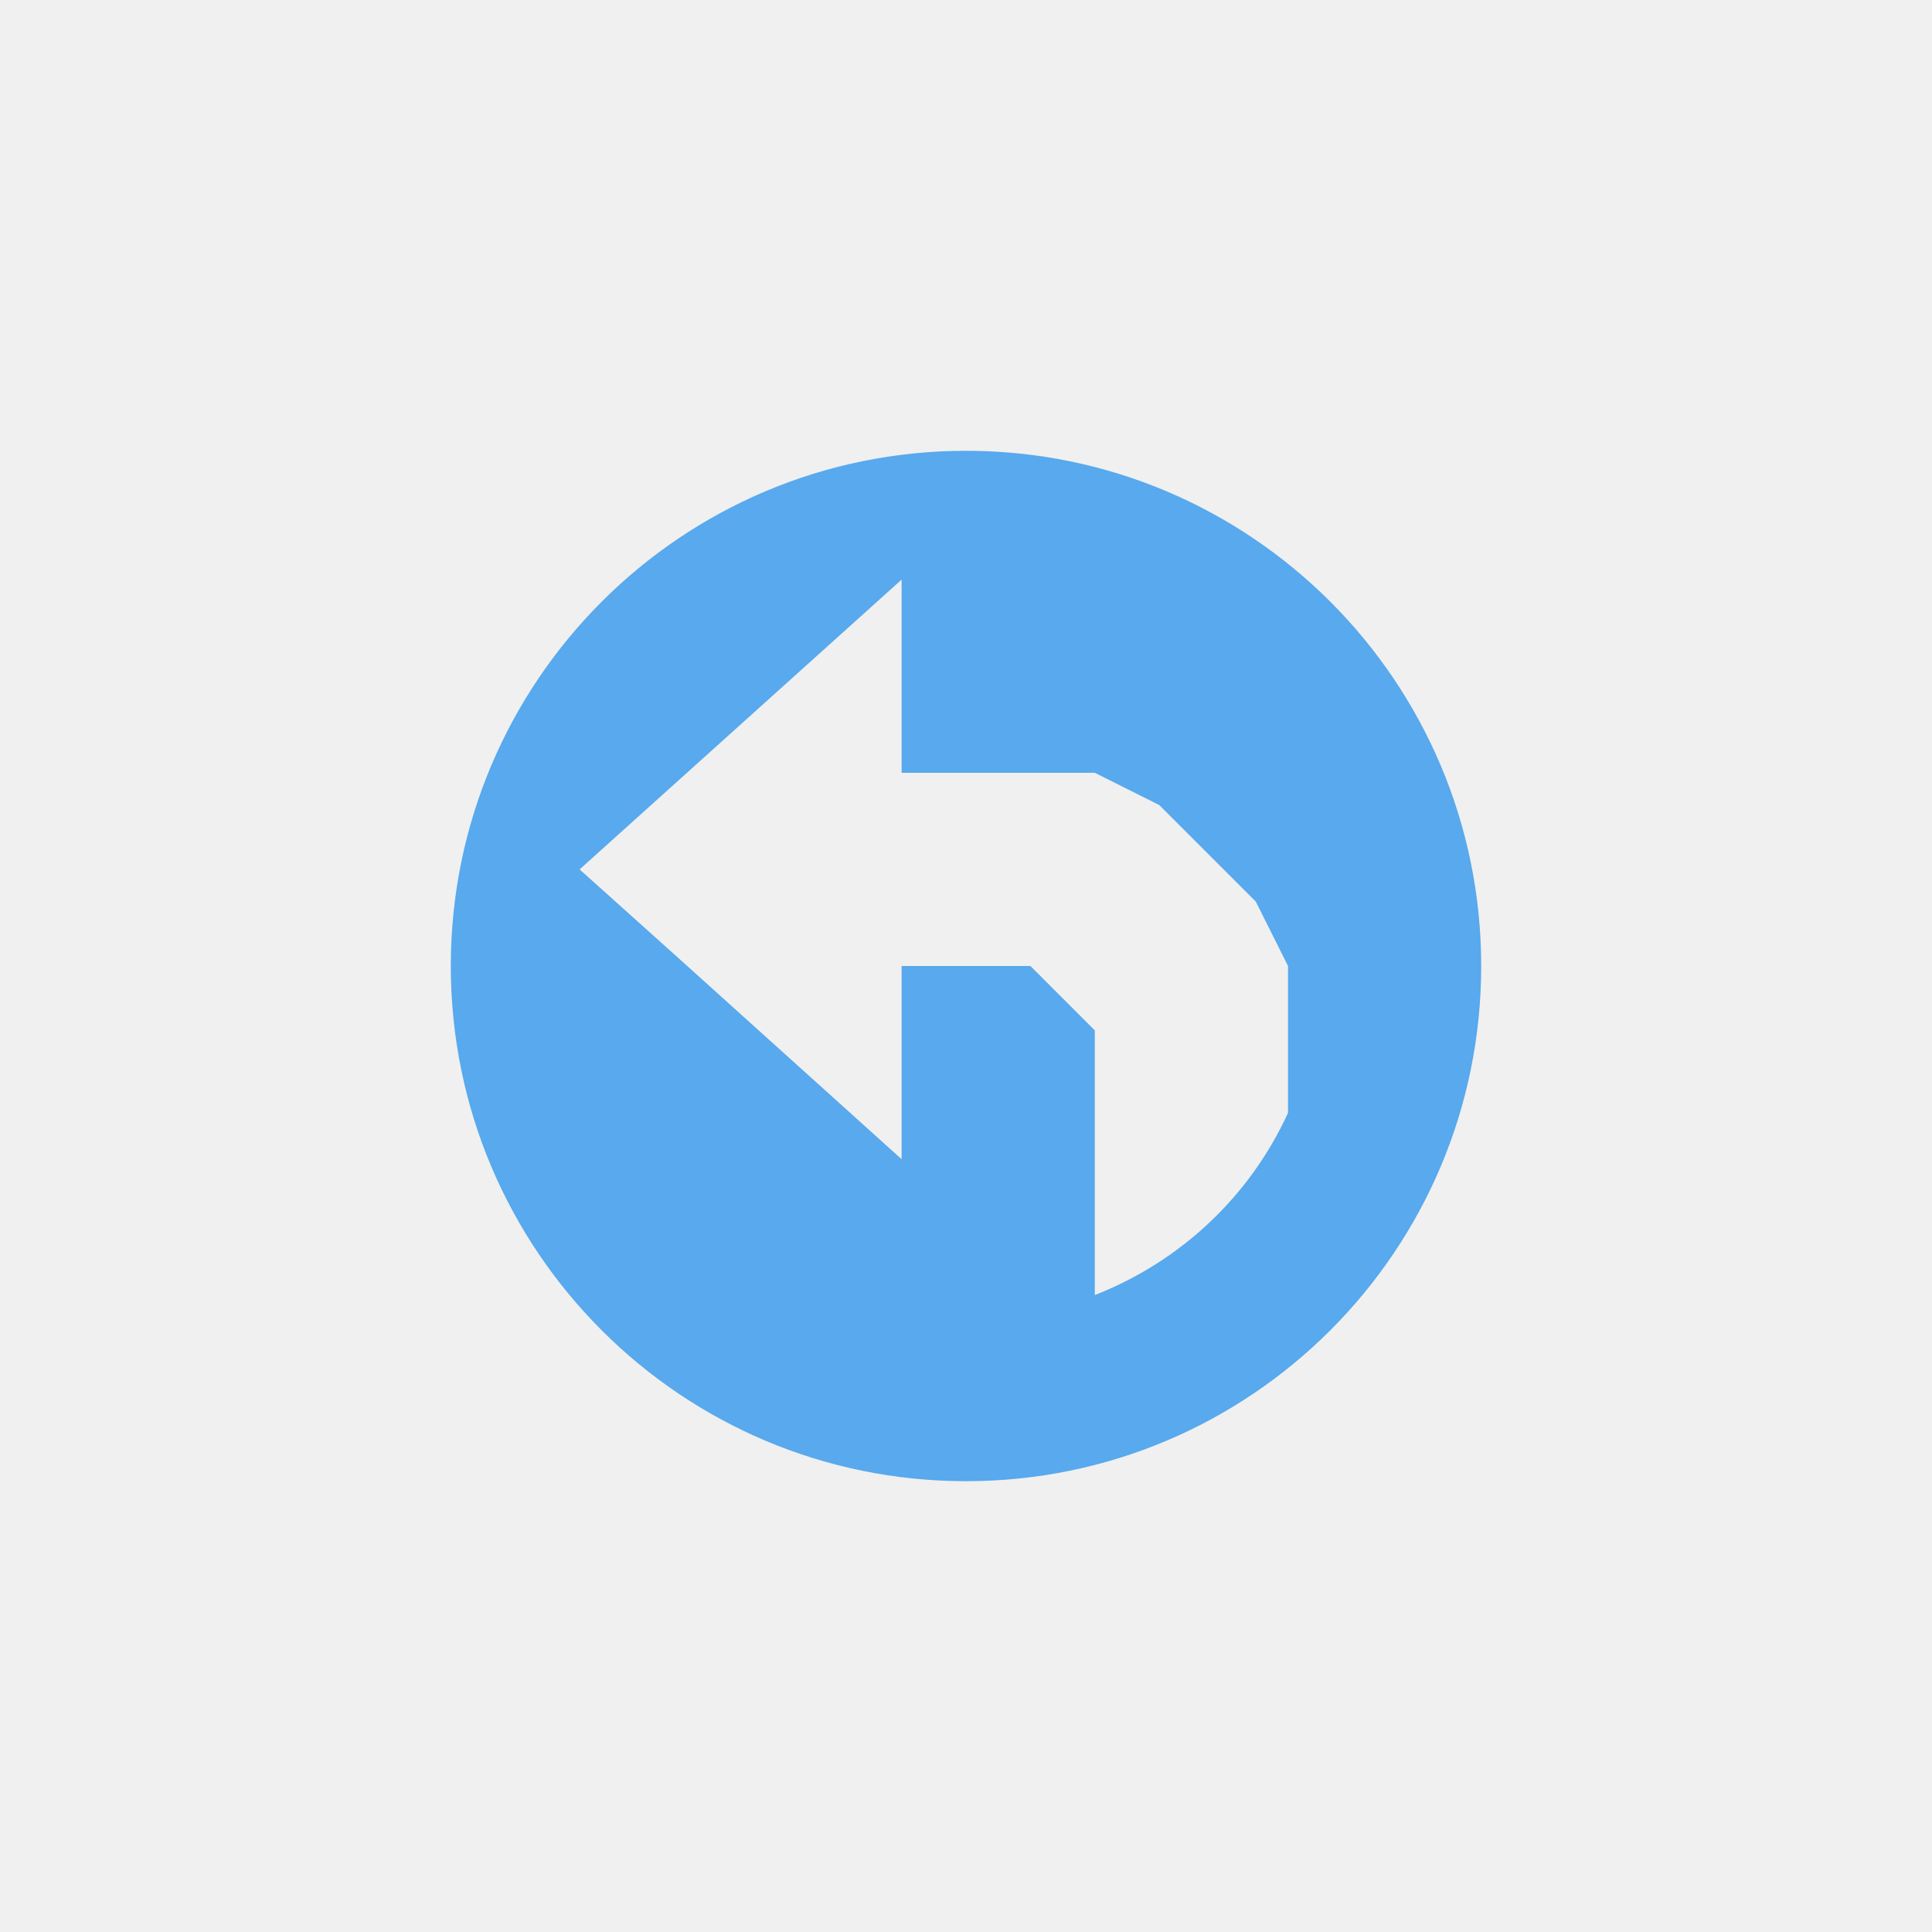
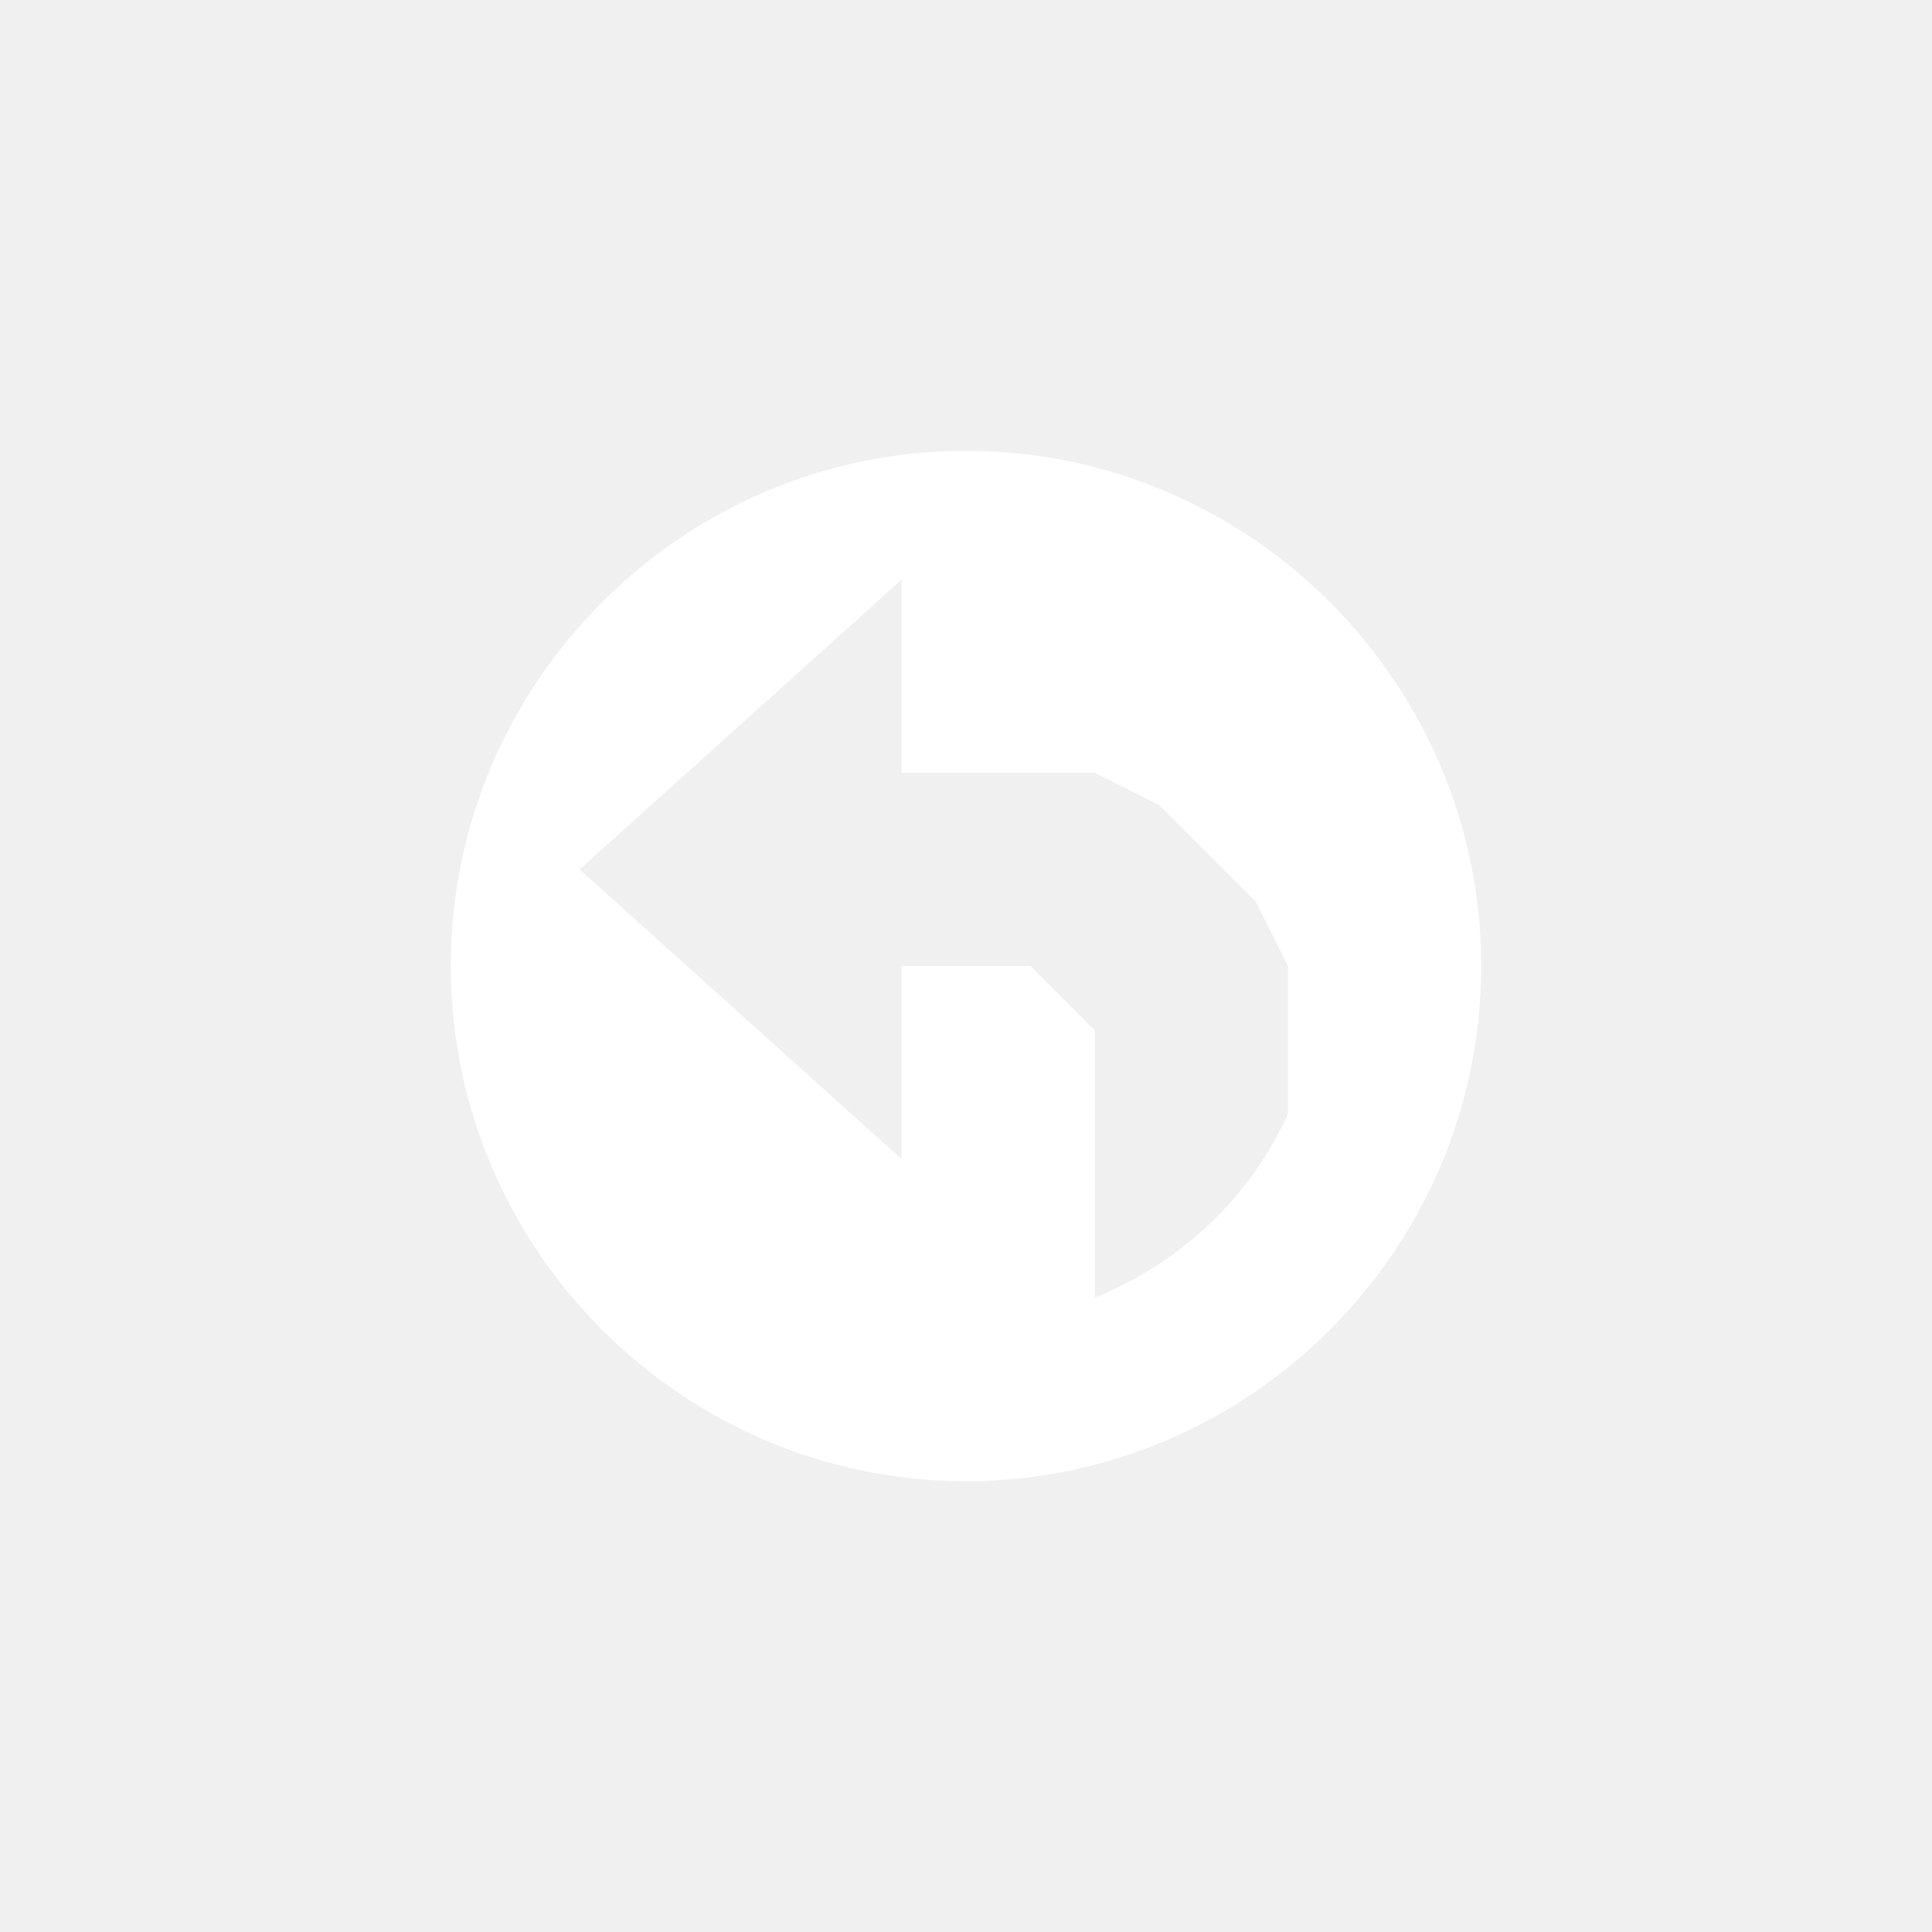
- <svg xmlns="http://www.w3.org/2000/svg" version="1.1" x="0" y="0" width="60" height="60" viewBox="0 0 60 60">
-   <path d="M30,14 C21.163,14 14,21.163 14,30 C14,38.837 21.163,46 30,46 C38.837,46 46,38.837 46,30 C46,21.163 38.837,14 30,14 z M28,18 L28,19.781 L28,24 L34,24 L36,25 L39,28 L40,30 L40,34.562 C38.817,37.152 36.664,39.177 34,40.219 L34,32 L32,30 L28,30 L28,36 L21.031,29.719 L18,27 L28,18 z" fill="#58A9ED" />
+ <svg xmlns="http://www.w3.org/2000/svg" version="1.1" id="Layer_1" x="0px" y="0px" viewBox="0 0 60 60" style="enable-background:new 0 0 60 60;" xml:space="preserve">
+   <style type="text/css">
+ 	.st0{fill:#FFFFFF;}
+ </style>
+   <path class="st0" d="M30,14c-8.8,0-16,7.2-16,16s7.2,16,16,16s16-7.2,16-16S38.8,14,30,14z M28,18v1.8V24h6l2,1l3,3l1,2v4.6  c-1.2,2.6-3.3,4.6-6,5.7V32l-2-2h-4v6l-7-6.3L18,27L28,18z" />
</svg>
